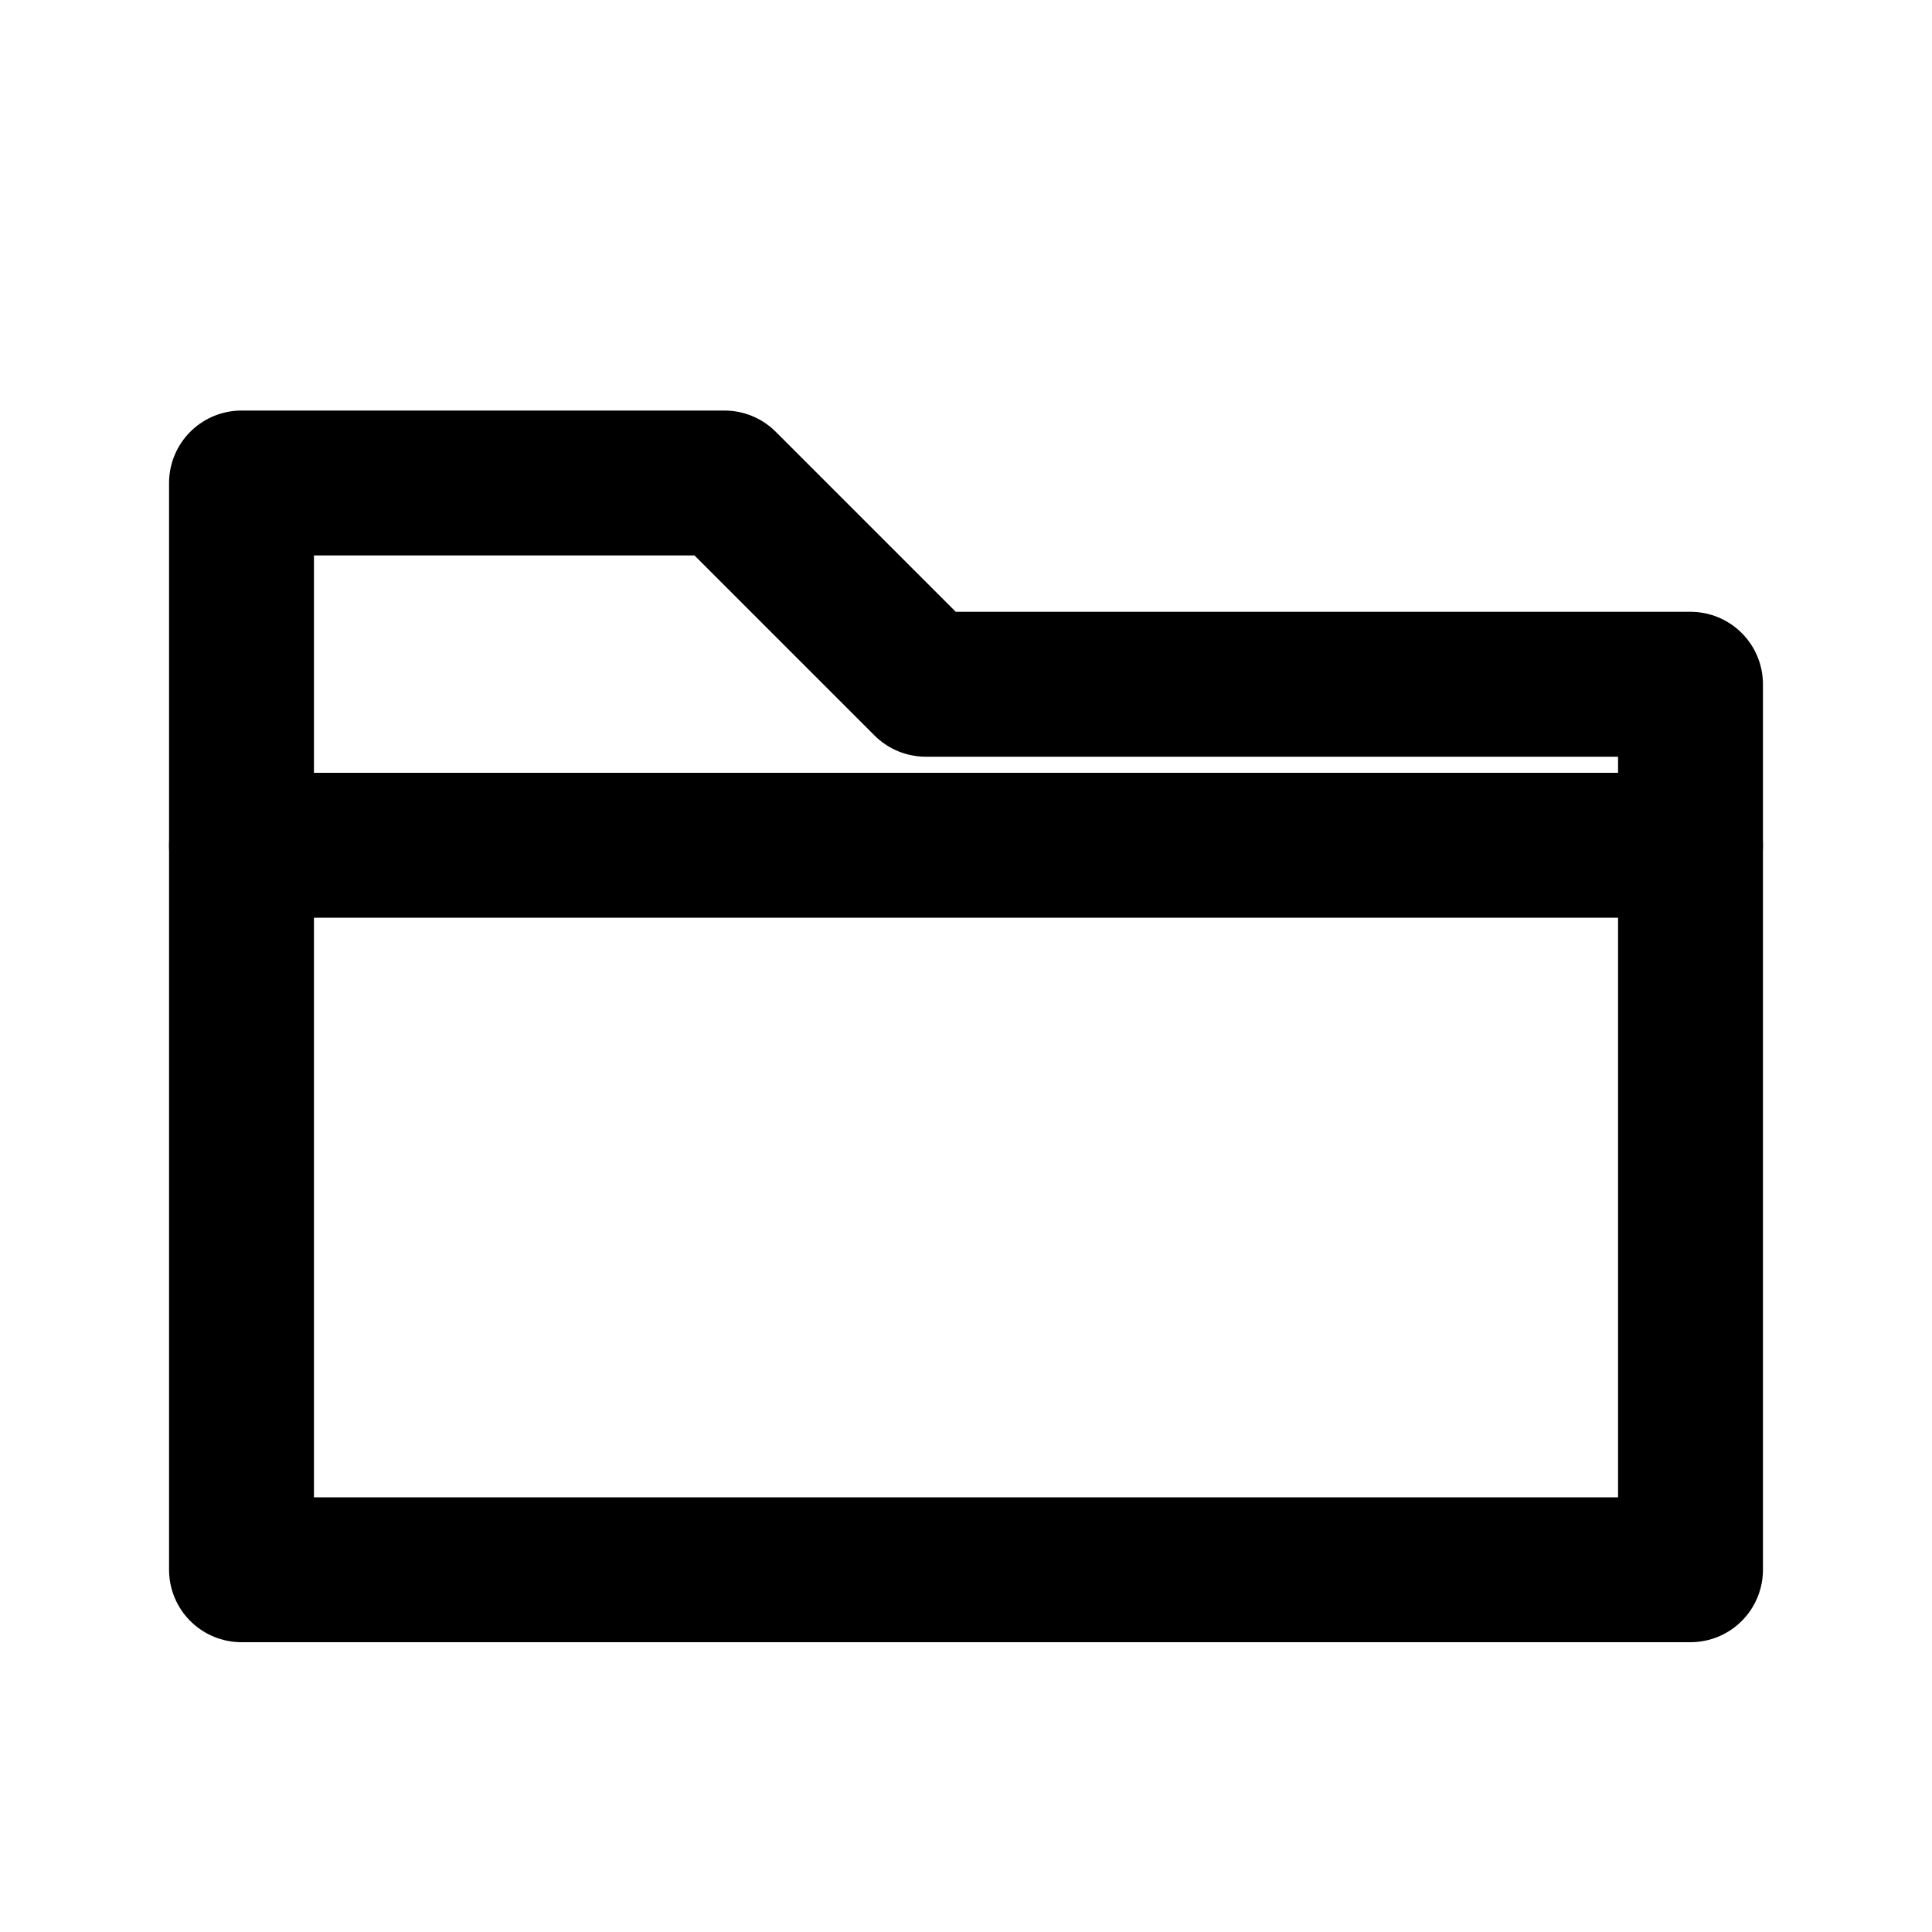
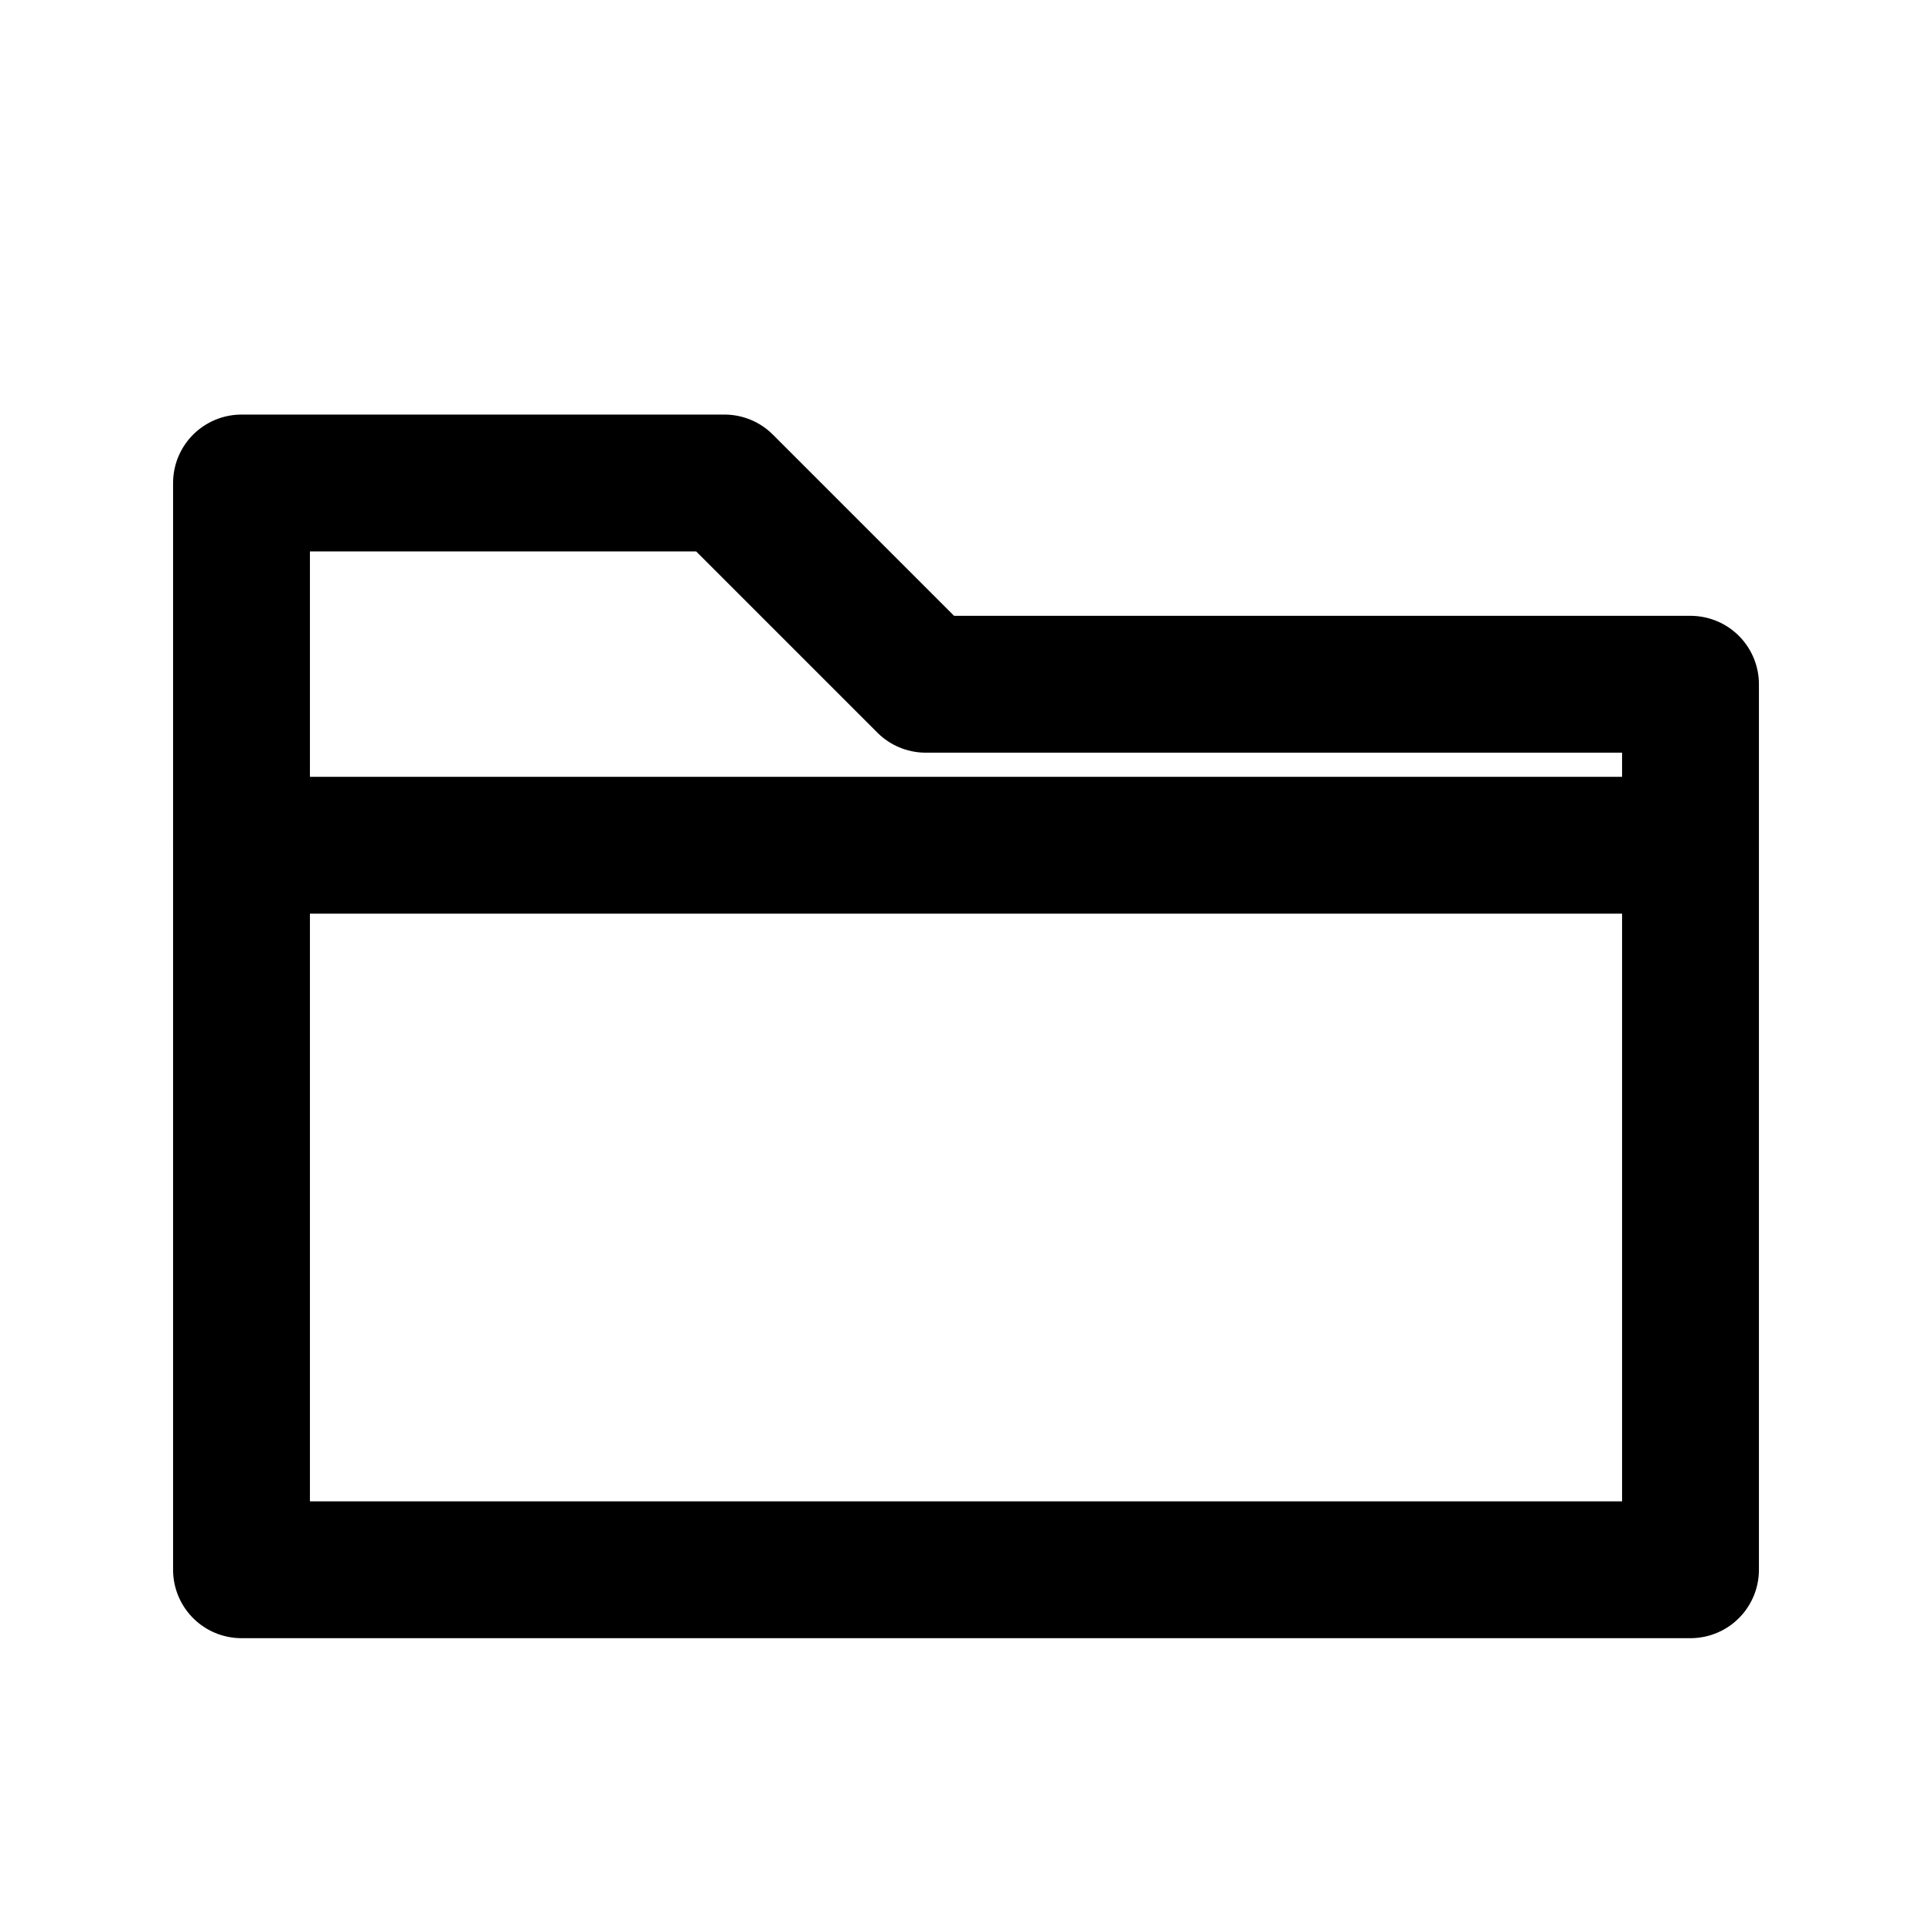
- <svg viewBox="0 0 24 24" fill="none" stroke="currentColor" stroke-width="1.8" stroke-linecap="round" stroke-linejoin="round">
+ <svg viewBox="0 0 24 24" fill="none" stroke="currentColor" stroke-width="1.7" stroke-linecap="round" stroke-linejoin="round">
  <polygon points="3,6 9,6 11.5,8.5 21,8.5 21,19.5 3,19.5" />
  <line x1="3" y1="10.5" x2="21" y2="10.5" />
</svg>
